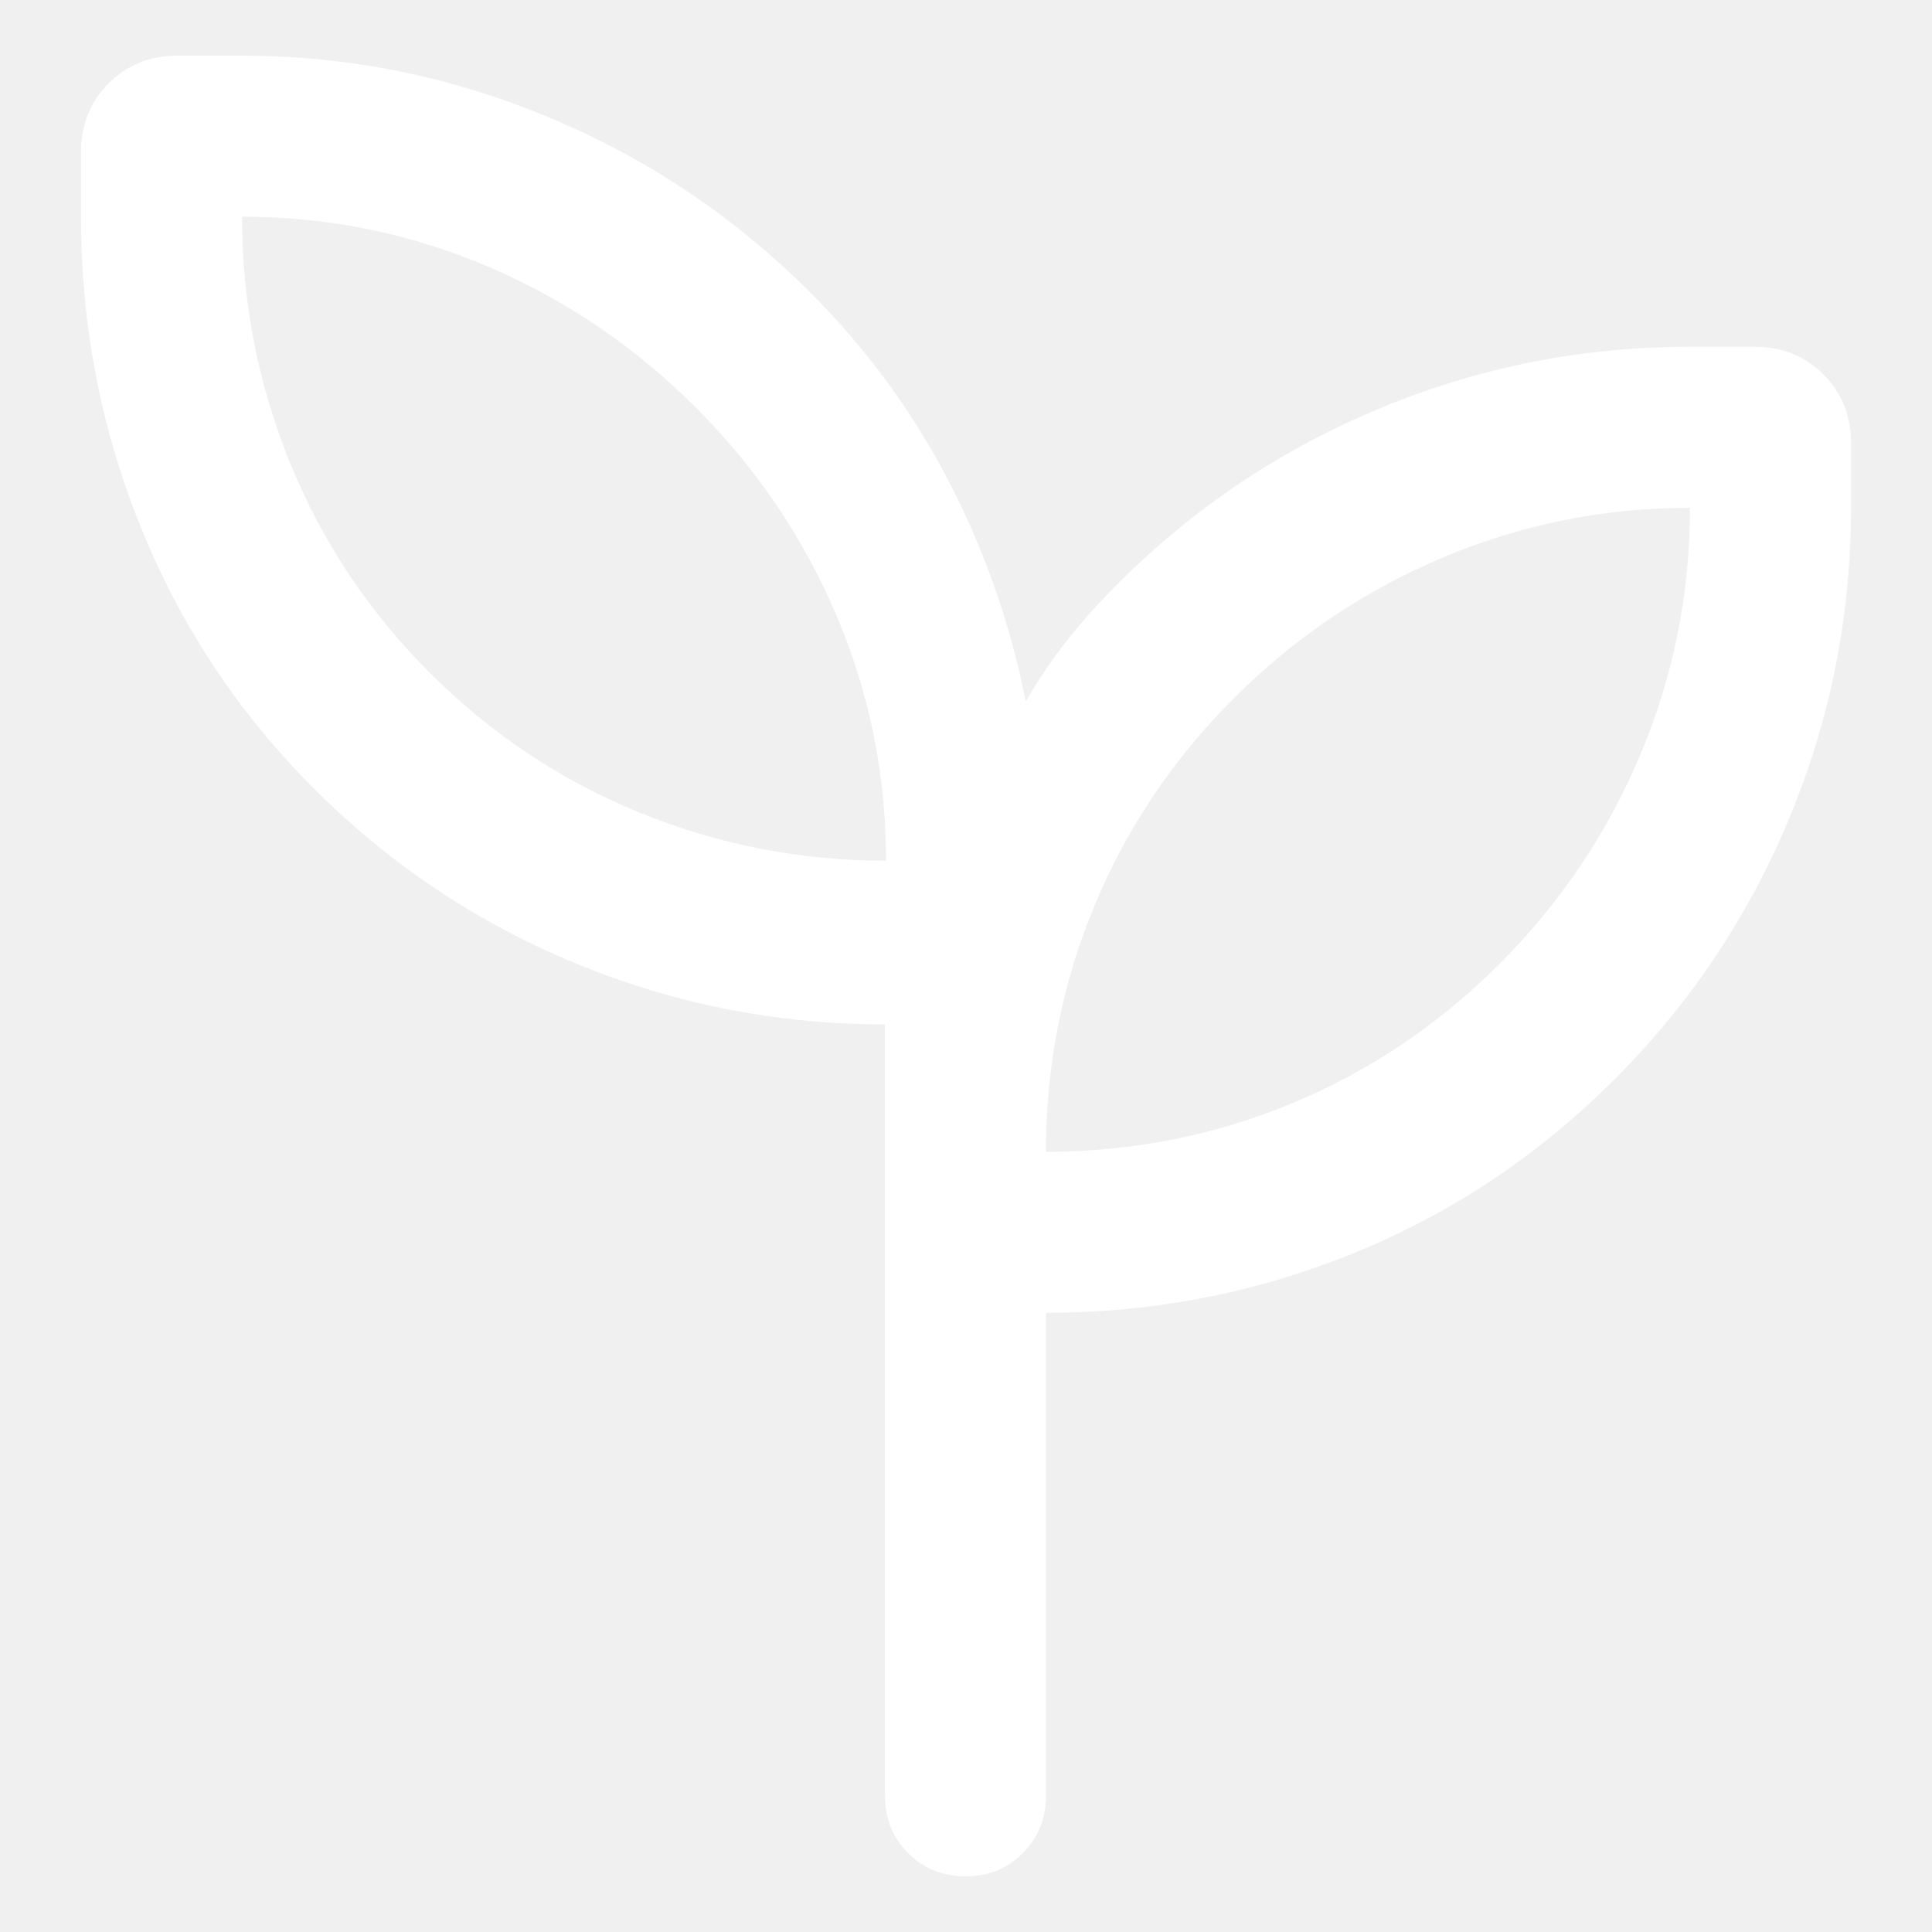
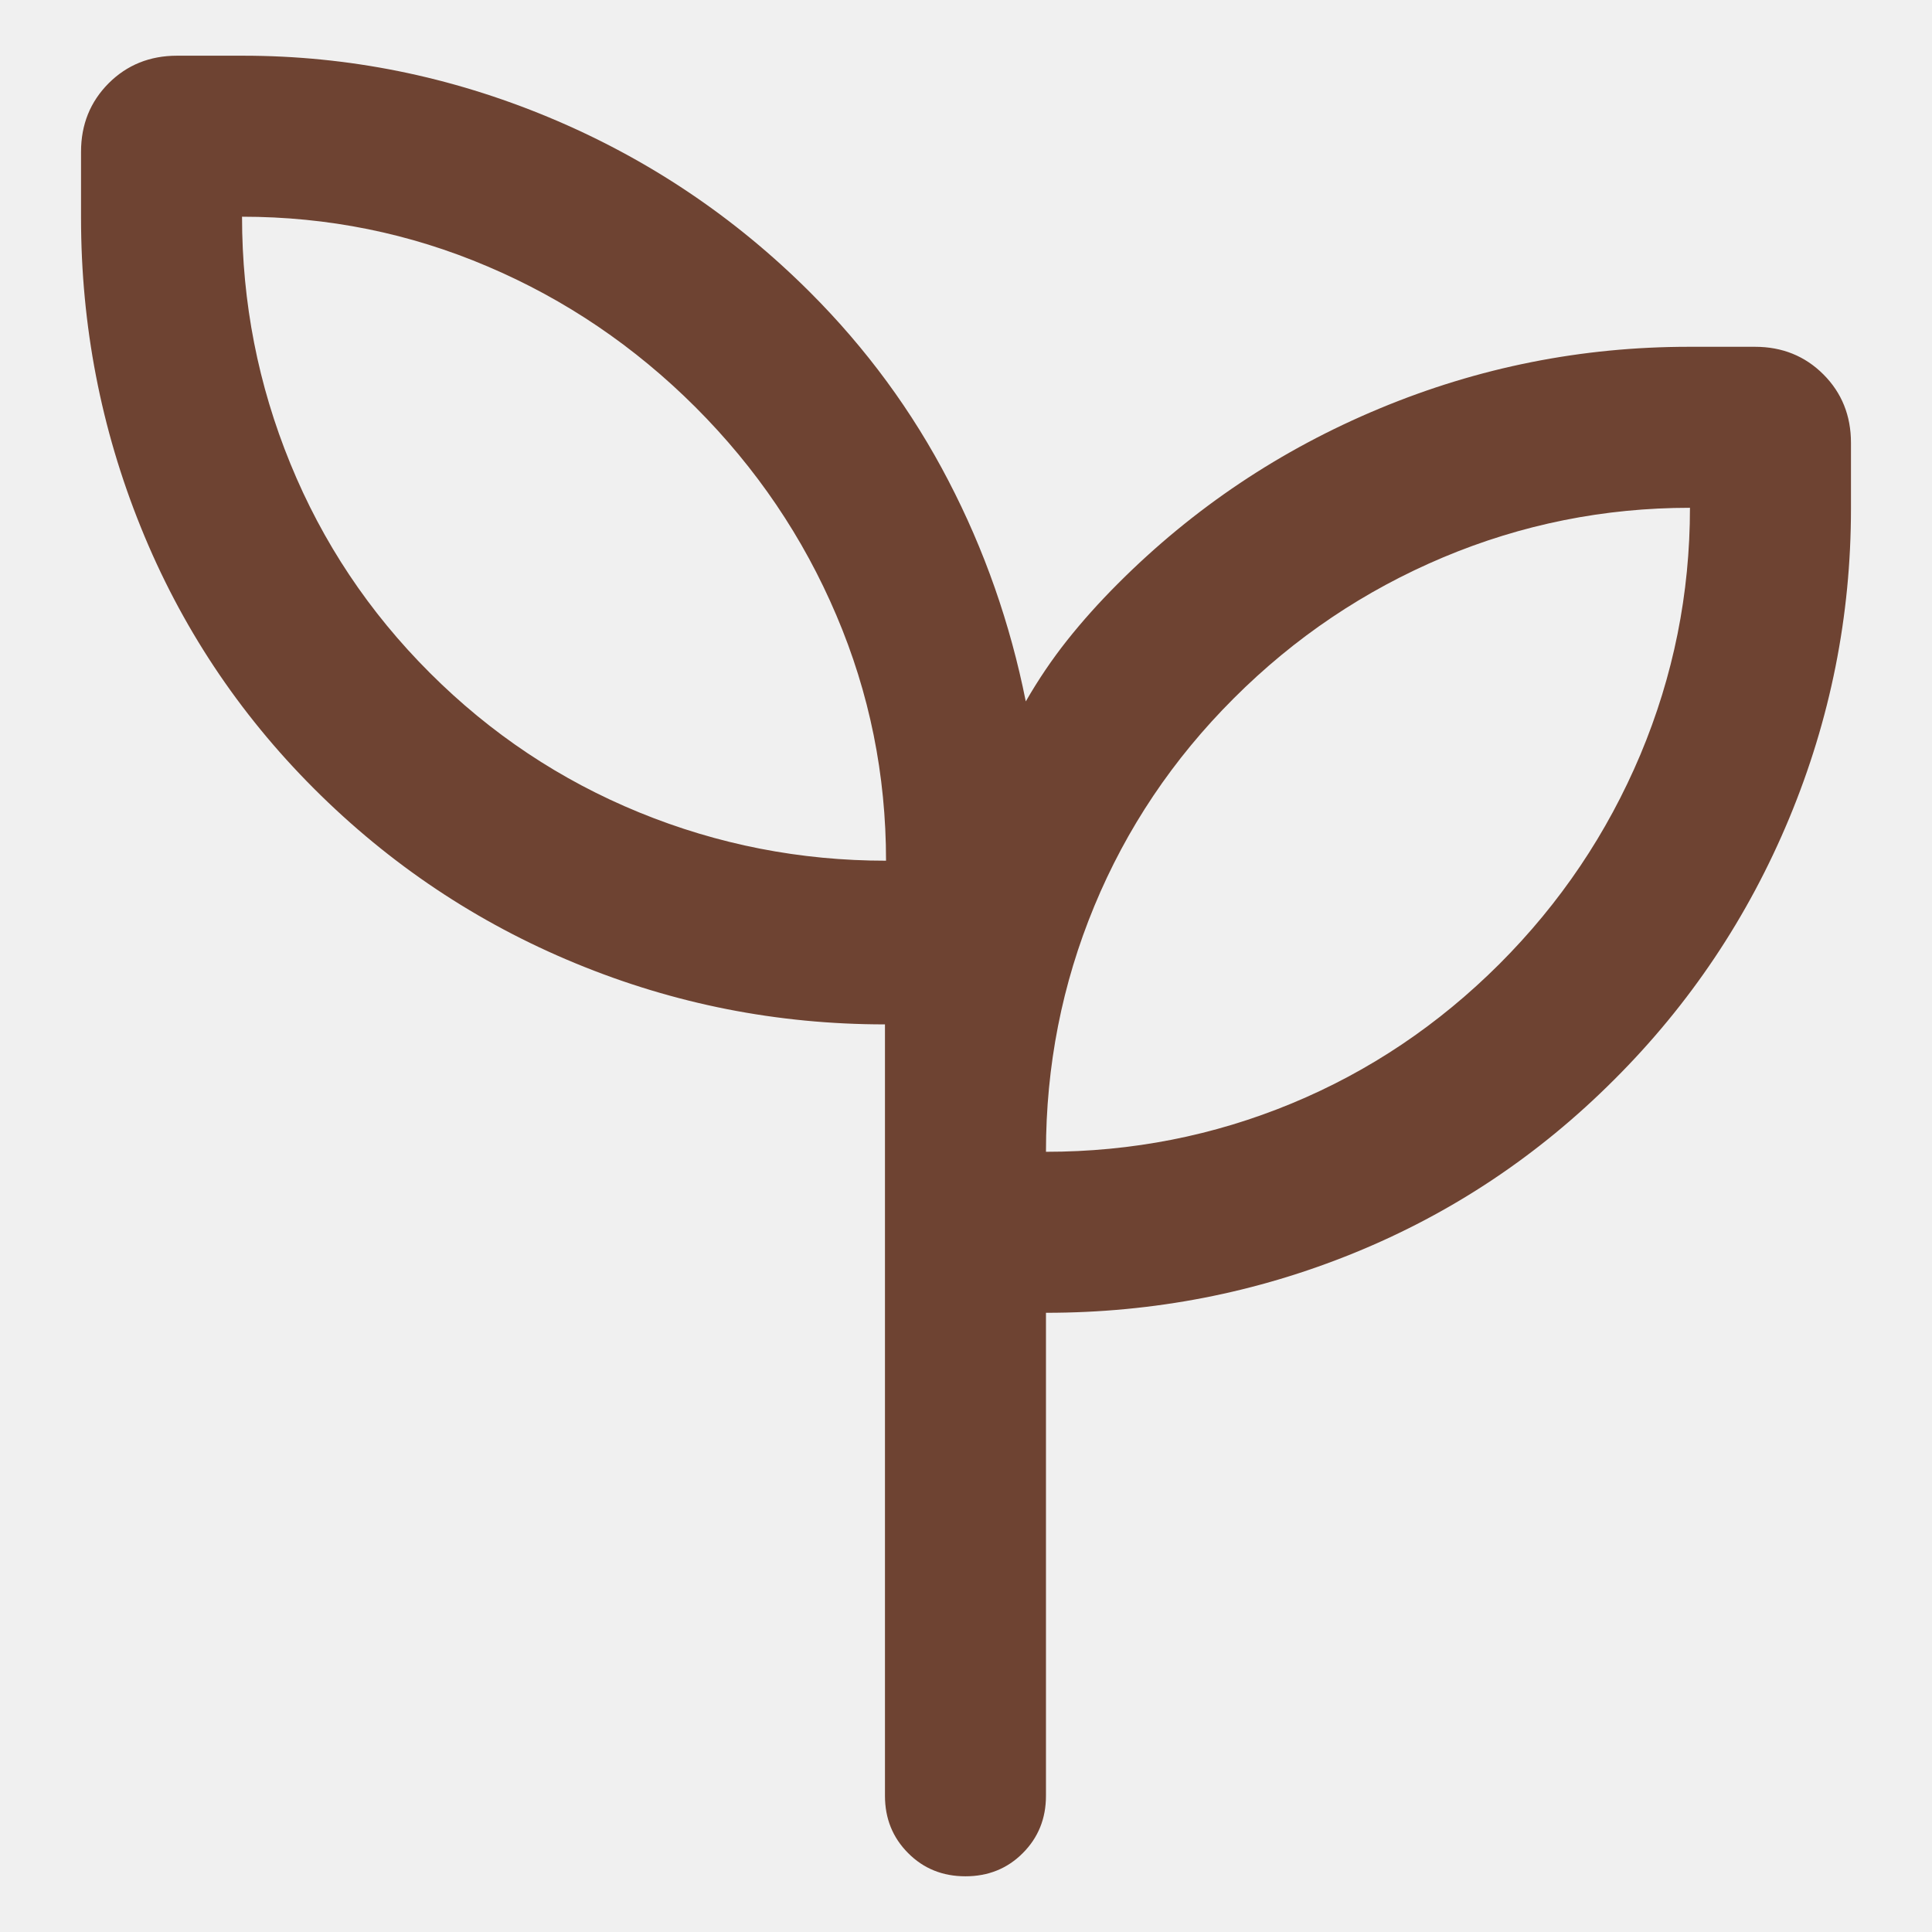
<svg xmlns="http://www.w3.org/2000/svg" width="18" height="18" viewBox="0 0 18 18" fill="none">
-   <path d="M8.995 17.481C8.782 17.481 8.604 17.409 8.461 17.265C8.317 17.121 8.245 16.943 8.245 16.731V9.544C7.243 9.544 6.282 9.355 5.362 8.975C4.443 8.596 3.631 8.053 2.926 7.348C2.221 6.643 1.683 5.831 1.312 4.912C0.94 3.992 0.755 3.031 0.755 2.029V1.414C0.755 1.16 0.841 0.948 1.012 0.776C1.183 0.605 1.396 0.519 1.649 0.519H2.264C3.245 0.519 4.195 0.711 5.113 1.093C6.032 1.476 6.844 2.02 7.549 2.725C8.072 3.248 8.501 3.833 8.836 4.478C9.172 5.124 9.412 5.809 9.557 6.535C9.672 6.335 9.8 6.145 9.942 5.966C10.084 5.787 10.242 5.611 10.416 5.437C11.119 4.733 11.932 4.189 12.853 3.806C13.775 3.422 14.736 3.231 15.735 3.231H16.351C16.604 3.231 16.817 3.317 16.988 3.488C17.159 3.659 17.245 3.872 17.245 4.125V4.74C17.245 5.74 17.053 6.701 16.67 7.623C16.287 8.544 15.743 9.357 15.039 10.059C14.334 10.765 13.526 11.303 12.615 11.674C11.704 12.045 10.748 12.231 9.745 12.231V16.731C9.745 16.943 9.673 17.121 9.529 17.265C9.386 17.409 9.207 17.481 8.995 17.481ZM8.255 8.019C8.255 7.219 8.101 6.457 7.792 5.732C7.484 5.007 7.047 4.361 6.48 3.794C5.913 3.228 5.267 2.79 4.542 2.482C3.817 2.173 3.055 2.019 2.255 2.019C2.255 2.819 2.405 3.586 2.705 4.319C3.005 5.053 3.438 5.703 4.005 6.269C4.572 6.836 5.222 7.269 5.955 7.569C6.688 7.869 7.455 8.019 8.255 8.019ZM9.745 10.731C10.545 10.731 11.308 10.581 12.033 10.281C12.758 9.981 13.403 9.547 13.97 8.981C14.537 8.414 14.974 7.764 15.283 7.031C15.591 6.297 15.745 5.531 15.745 4.731C14.945 4.731 14.178 4.885 13.445 5.193C12.712 5.502 12.062 5.939 11.495 6.506C10.928 7.072 10.495 7.718 10.195 8.443C9.895 9.168 9.745 9.931 9.745 10.731Z" fill="#ffffff" />
+   <path d="M8.995 17.481C8.782 17.481 8.604 17.409 8.461 17.265C8.317 17.121 8.245 16.943 8.245 16.731V9.544C7.243 9.544 6.282 9.355 5.362 8.975C4.443 8.596 3.631 8.053 2.926 7.348C2.221 6.643 1.683 5.831 1.312 4.912C0.94 3.992 0.755 3.031 0.755 2.029V1.414C0.755 1.16 0.841 0.948 1.012 0.776C1.183 0.605 1.396 0.519 1.649 0.519H2.264C3.245 0.519 4.195 0.711 5.113 1.093C6.032 1.476 6.844 2.02 7.549 2.725C8.072 3.248 8.501 3.833 8.836 4.478C9.172 5.124 9.412 5.809 9.557 6.535C9.672 6.335 9.8 6.145 9.942 5.966C10.084 5.787 10.242 5.611 10.416 5.437C11.119 4.733 11.932 4.189 12.853 3.806C13.775 3.422 14.736 3.231 15.735 3.231H16.351C16.604 3.231 16.817 3.317 16.988 3.488C17.159 3.659 17.245 3.872 17.245 4.125V4.74C17.245 5.74 17.053 6.701 16.67 7.623C16.287 8.544 15.743 9.357 15.039 10.059C14.334 10.765 13.526 11.303 12.615 11.674C11.704 12.045 10.748 12.231 9.745 12.231V16.731C9.745 16.943 9.673 17.121 9.529 17.265C9.386 17.409 9.207 17.481 8.995 17.481ZM8.255 8.019C8.255 7.219 8.101 6.457 7.792 5.732C7.484 5.007 7.047 4.361 6.48 3.794C5.913 3.228 5.267 2.79 4.542 2.482C3.817 2.173 3.055 2.019 2.255 2.019C2.255 2.819 2.405 3.586 2.705 4.319C3.005 5.053 3.438 5.703 4.005 6.269C4.572 6.836 5.222 7.269 5.955 7.569C6.688 7.869 7.455 8.019 8.255 8.019ZM9.745 10.731C10.545 10.731 11.308 10.581 12.033 10.281C12.758 9.981 13.403 9.547 13.97 8.981C14.537 8.414 14.974 7.764 15.283 7.031C15.591 6.297 15.745 5.531 15.745 4.731C14.945 4.731 14.178 4.885 13.445 5.193C12.712 5.502 12.062 5.939 11.495 6.506C10.928 7.072 10.495 7.718 10.195 8.443C9.895 9.168 9.745 9.931 9.745 10.731Z" fill="#6E4332" />
</svg>
